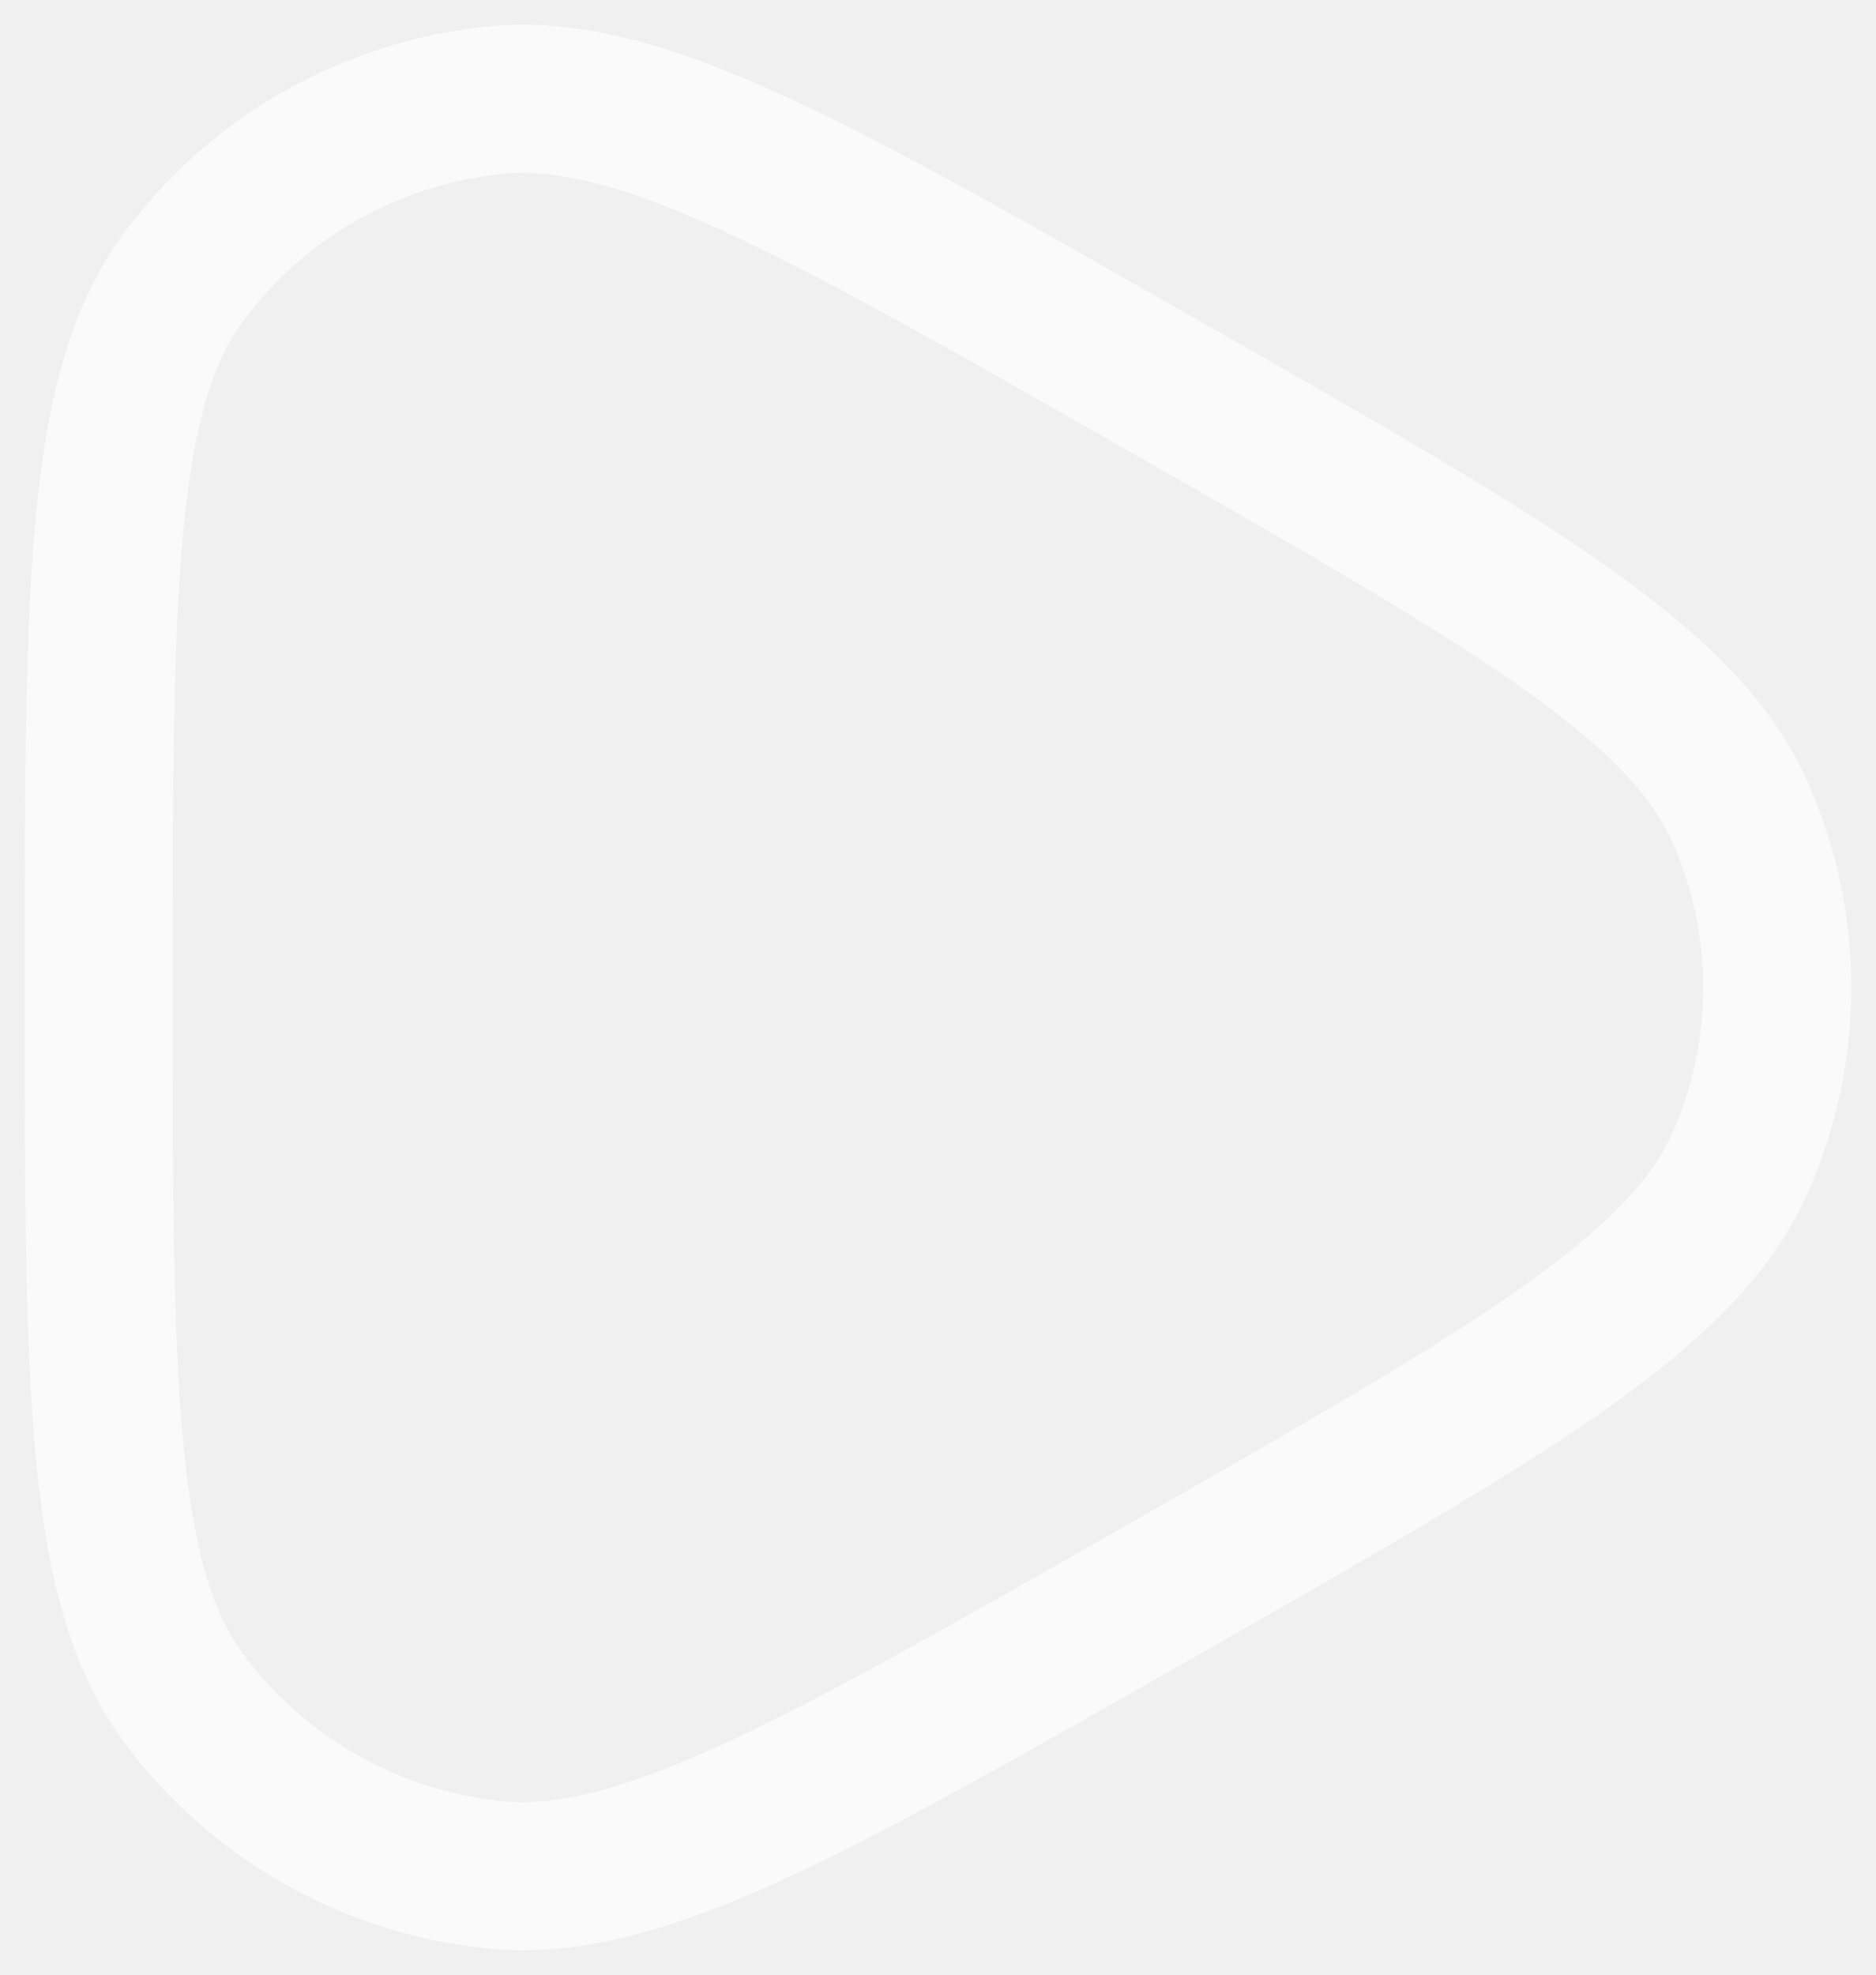
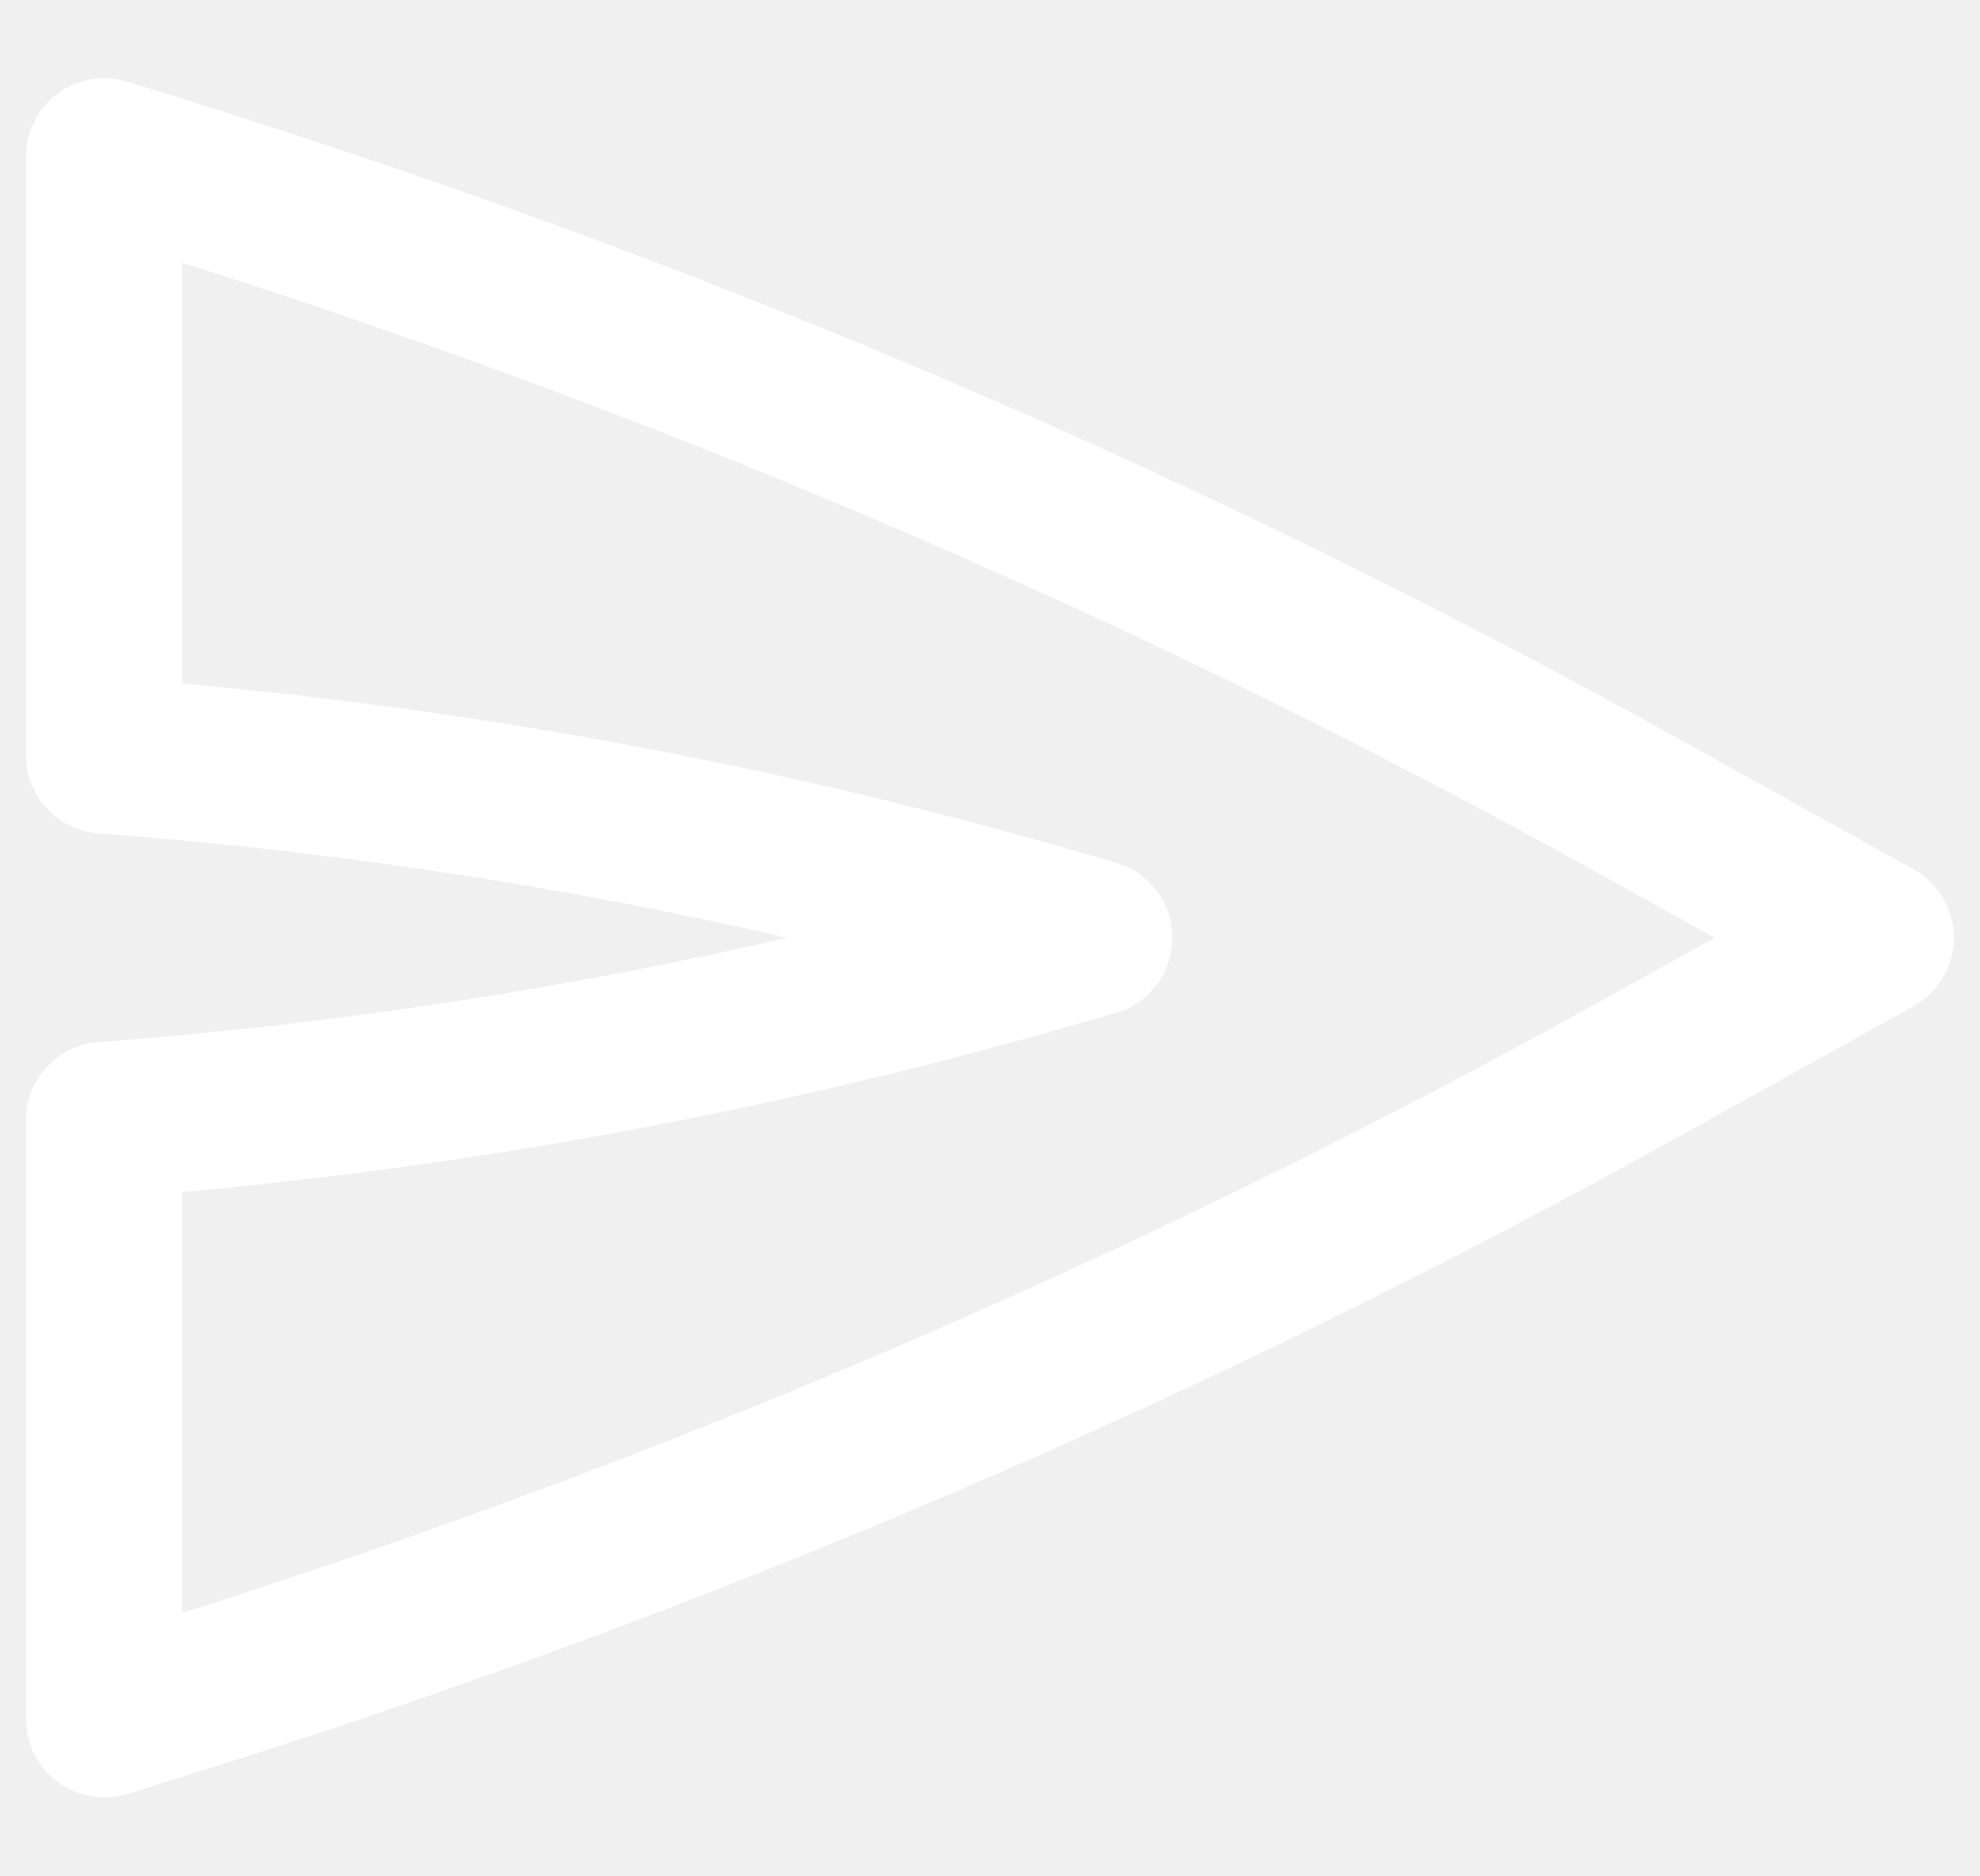
- <svg xmlns="http://www.w3.org/2000/svg" width="19" height="20" viewBox="0 0 19 20" fill="none">
-   <path fill-rule="evenodd" clip-rule="evenodd" d="M12.073 3.207C10.341 2.219 8.996 1.452 7.903 0.954C6.806 0.455 5.854 0.173 4.929 0.269C3.459 0.421 2.122 1.182 1.25 2.367C0.7 3.116 0.47 4.076 0.36 5.265C0.25 6.45 0.25 7.985 0.25 9.959V10.041C0.25 12.015 0.25 13.55 0.36 14.735C0.47 15.924 0.7 16.884 1.25 17.633C2.122 18.817 3.459 19.579 4.929 19.731C5.854 19.827 6.806 19.545 7.903 19.046C8.996 18.548 10.341 17.781 12.073 16.793L12.143 16.753C13.876 15.766 15.221 14.999 16.204 14.313C17.189 13.625 17.916 12.95 18.297 12.105C18.901 10.765 18.901 9.235 18.297 7.895C17.916 7.05 17.189 6.375 16.204 5.687C15.221 5.001 13.876 4.234 12.143 3.247L12.073 3.207ZM5.083 1.761C5.603 1.707 6.255 1.852 7.281 2.319C8.305 2.785 9.591 3.518 11.365 4.53C13.14 5.541 14.425 6.275 15.345 6.917C16.269 7.562 16.719 8.045 16.93 8.511C17.357 9.459 17.357 10.541 16.93 11.489C16.719 11.955 16.269 12.438 15.345 13.083C14.425 13.725 13.14 14.459 11.365 15.47C9.591 16.482 8.305 17.215 7.281 17.681C6.255 18.148 5.603 18.293 5.083 18.239C4.031 18.13 3.077 17.585 2.459 16.744C2.155 16.331 1.957 15.706 1.854 14.596C1.751 13.489 1.75 12.024 1.75 10C1.75 7.976 1.751 6.511 1.854 5.404C1.957 4.294 2.155 3.669 2.459 3.256C3.077 2.415 4.031 1.87 5.083 1.761Z" fill="#FAFAFA" />
+ <svg xmlns="http://www.w3.org/2000/svg" width="19" height="18" viewBox="0 0 19 18" fill="none">
+   <path fill-rule="evenodd" clip-rule="evenodd" d="M18.75 9C18.75 9.272 18.602 9.523 18.364 9.656L16.082 10.924C11.57 13.43 6.815 15.469 1.889 17.008L1.224 17.216C0.996 17.287 0.748 17.246 0.556 17.104C0.364 16.963 0.25 16.739 0.25 16.5L0.25 10.75C0.25 10.359 0.55 10.034 0.94 10.002L1.168 9.984C3.319 9.812 5.454 9.483 7.555 9C5.424 8.51 3.259 8.178 1.077 8.008L0.942 7.998C0.551 7.967 0.25 7.642 0.25 7.25L0.25 1.5C0.25 1.261 0.364 1.037 0.556 0.896C0.748 0.754 0.996 0.713 1.224 0.784L1.889 0.992C6.815 2.531 11.57 4.57 16.082 7.076L18.364 8.344C18.602 8.477 18.75 8.728 18.75 9ZM16.456 9L15.353 8.388C11.026 5.983 6.468 4.018 1.75 2.521L1.75 6.56C4.68 6.824 7.578 7.37 10.404 8.191L10.709 8.28C11.03 8.373 11.25 8.667 11.25 9.001C11.25 9.335 11.029 9.628 10.708 9.721L10.317 9.833C7.519 10.64 4.65 11.178 1.75 11.44L1.75 15.479C6.468 13.982 11.026 12.017 15.353 9.612L16.456 9Z" fill="white" />
</svg>
